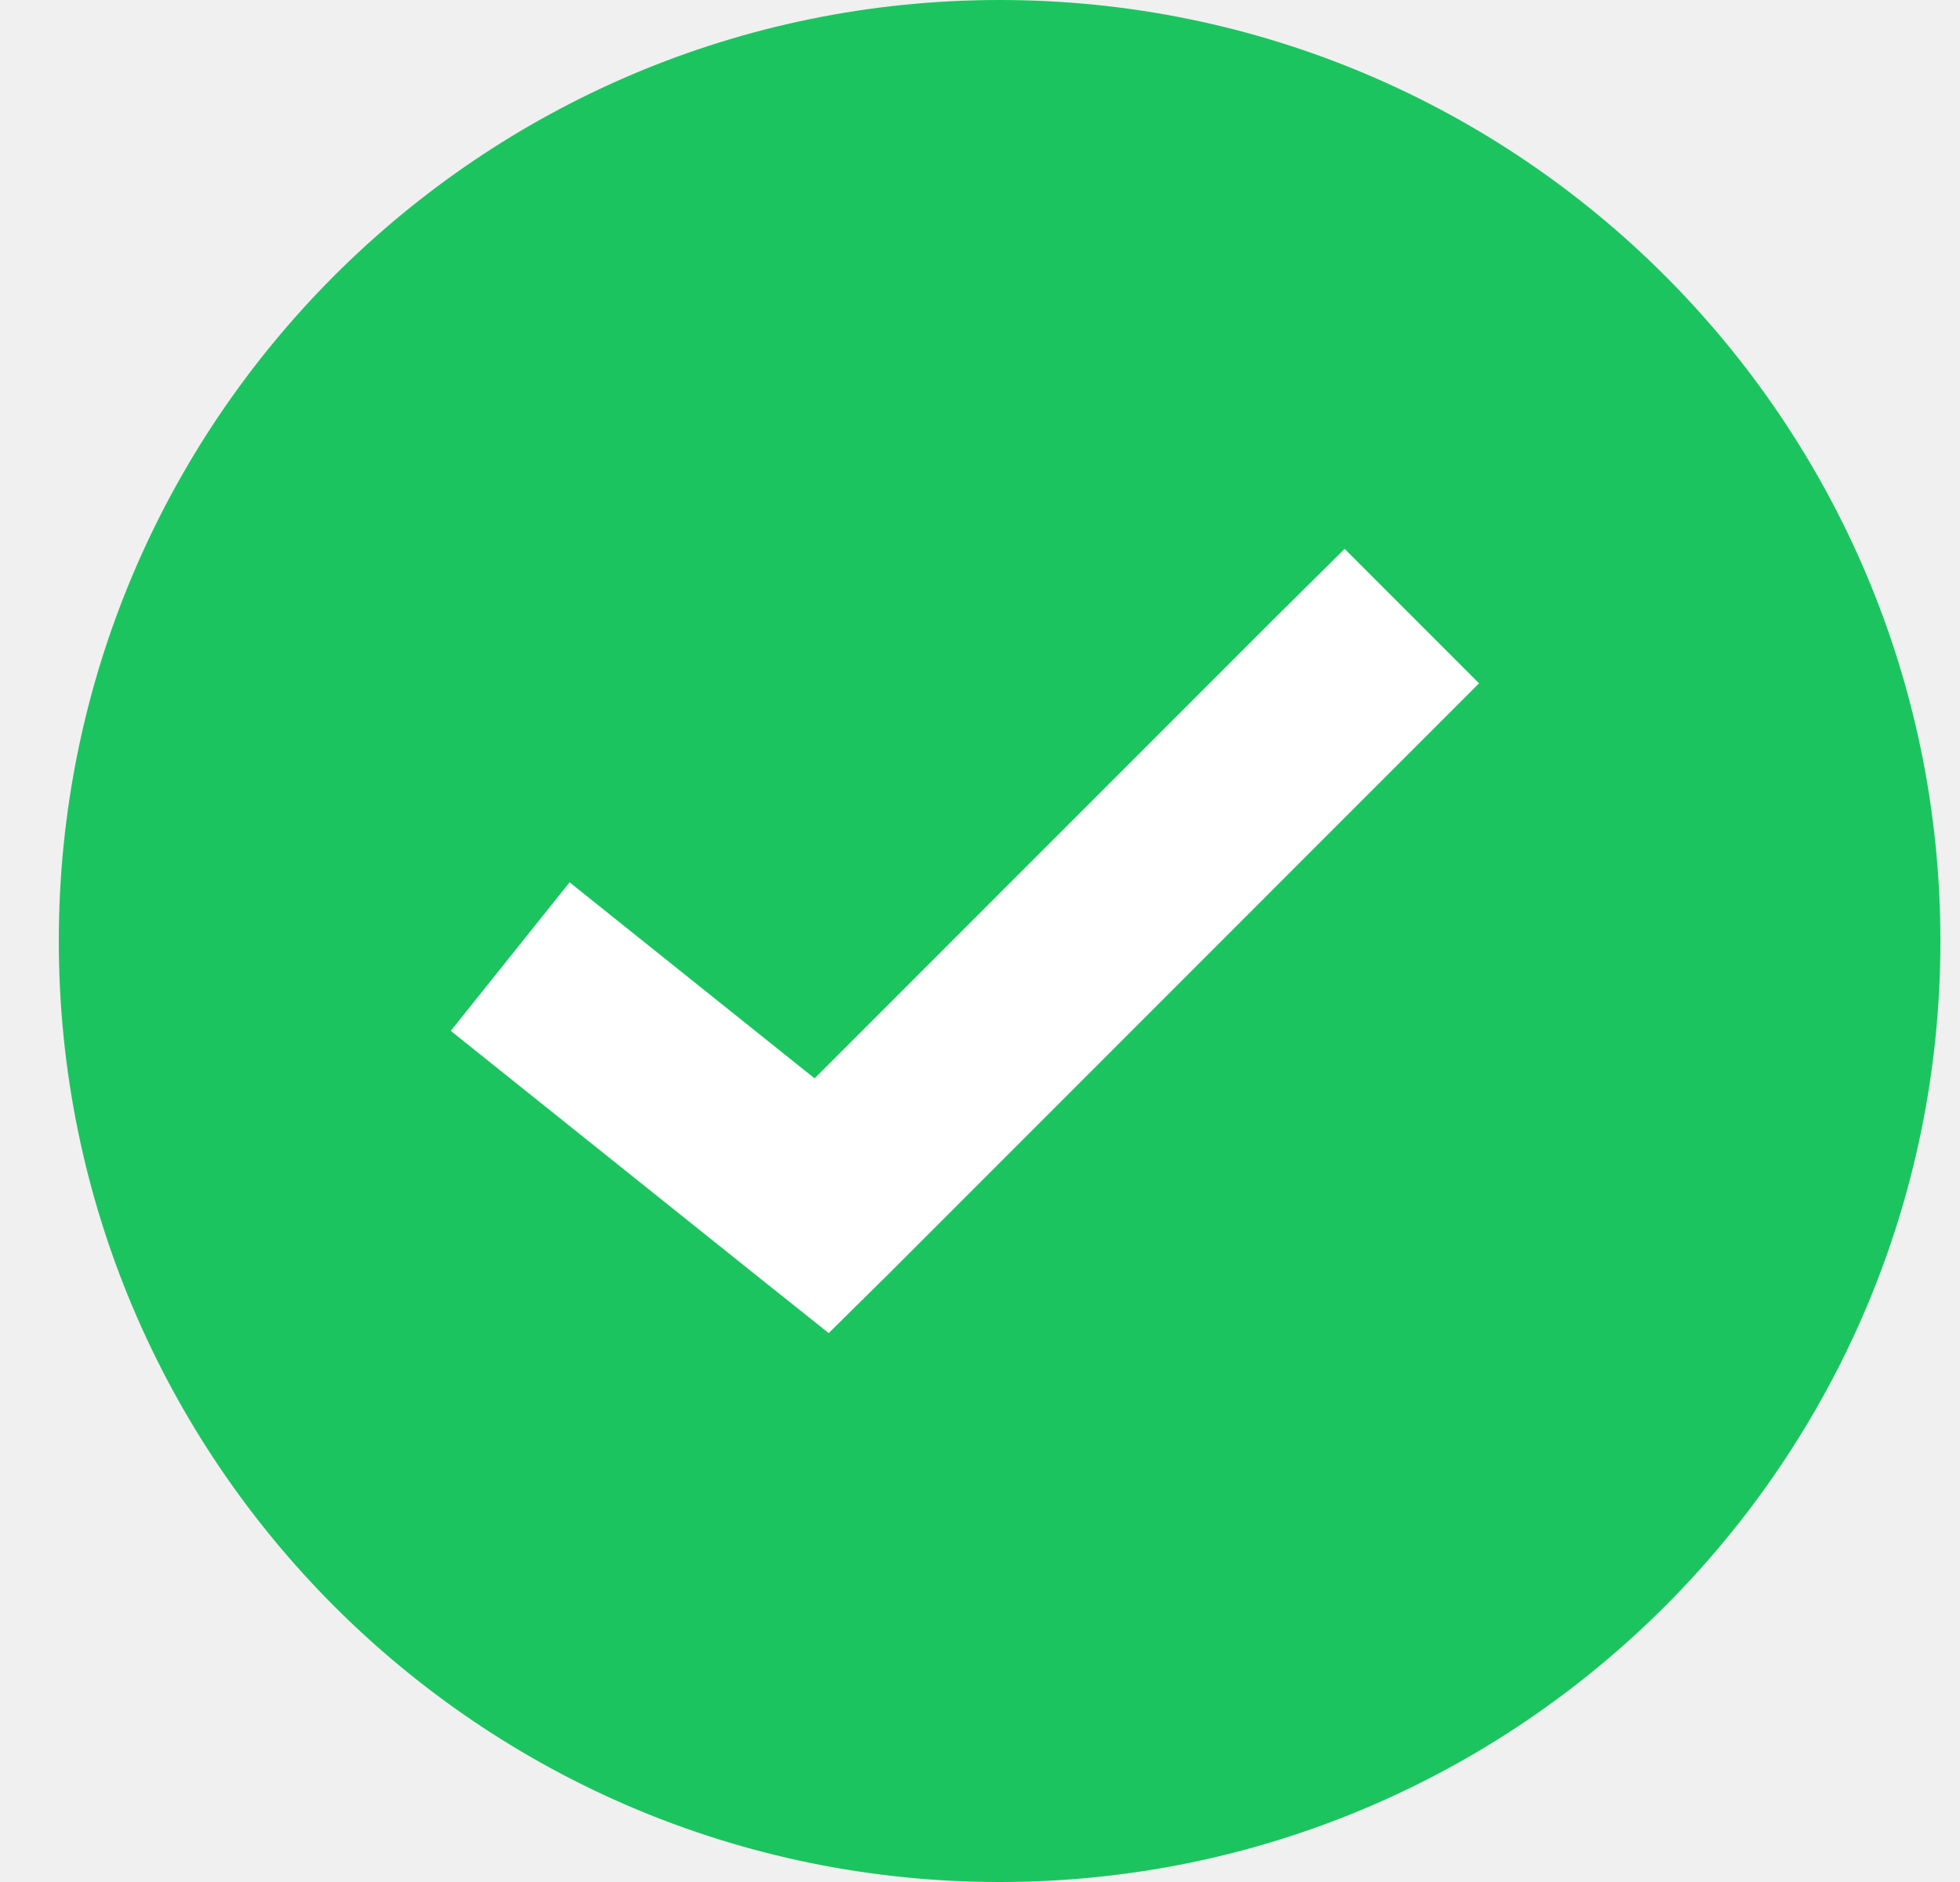
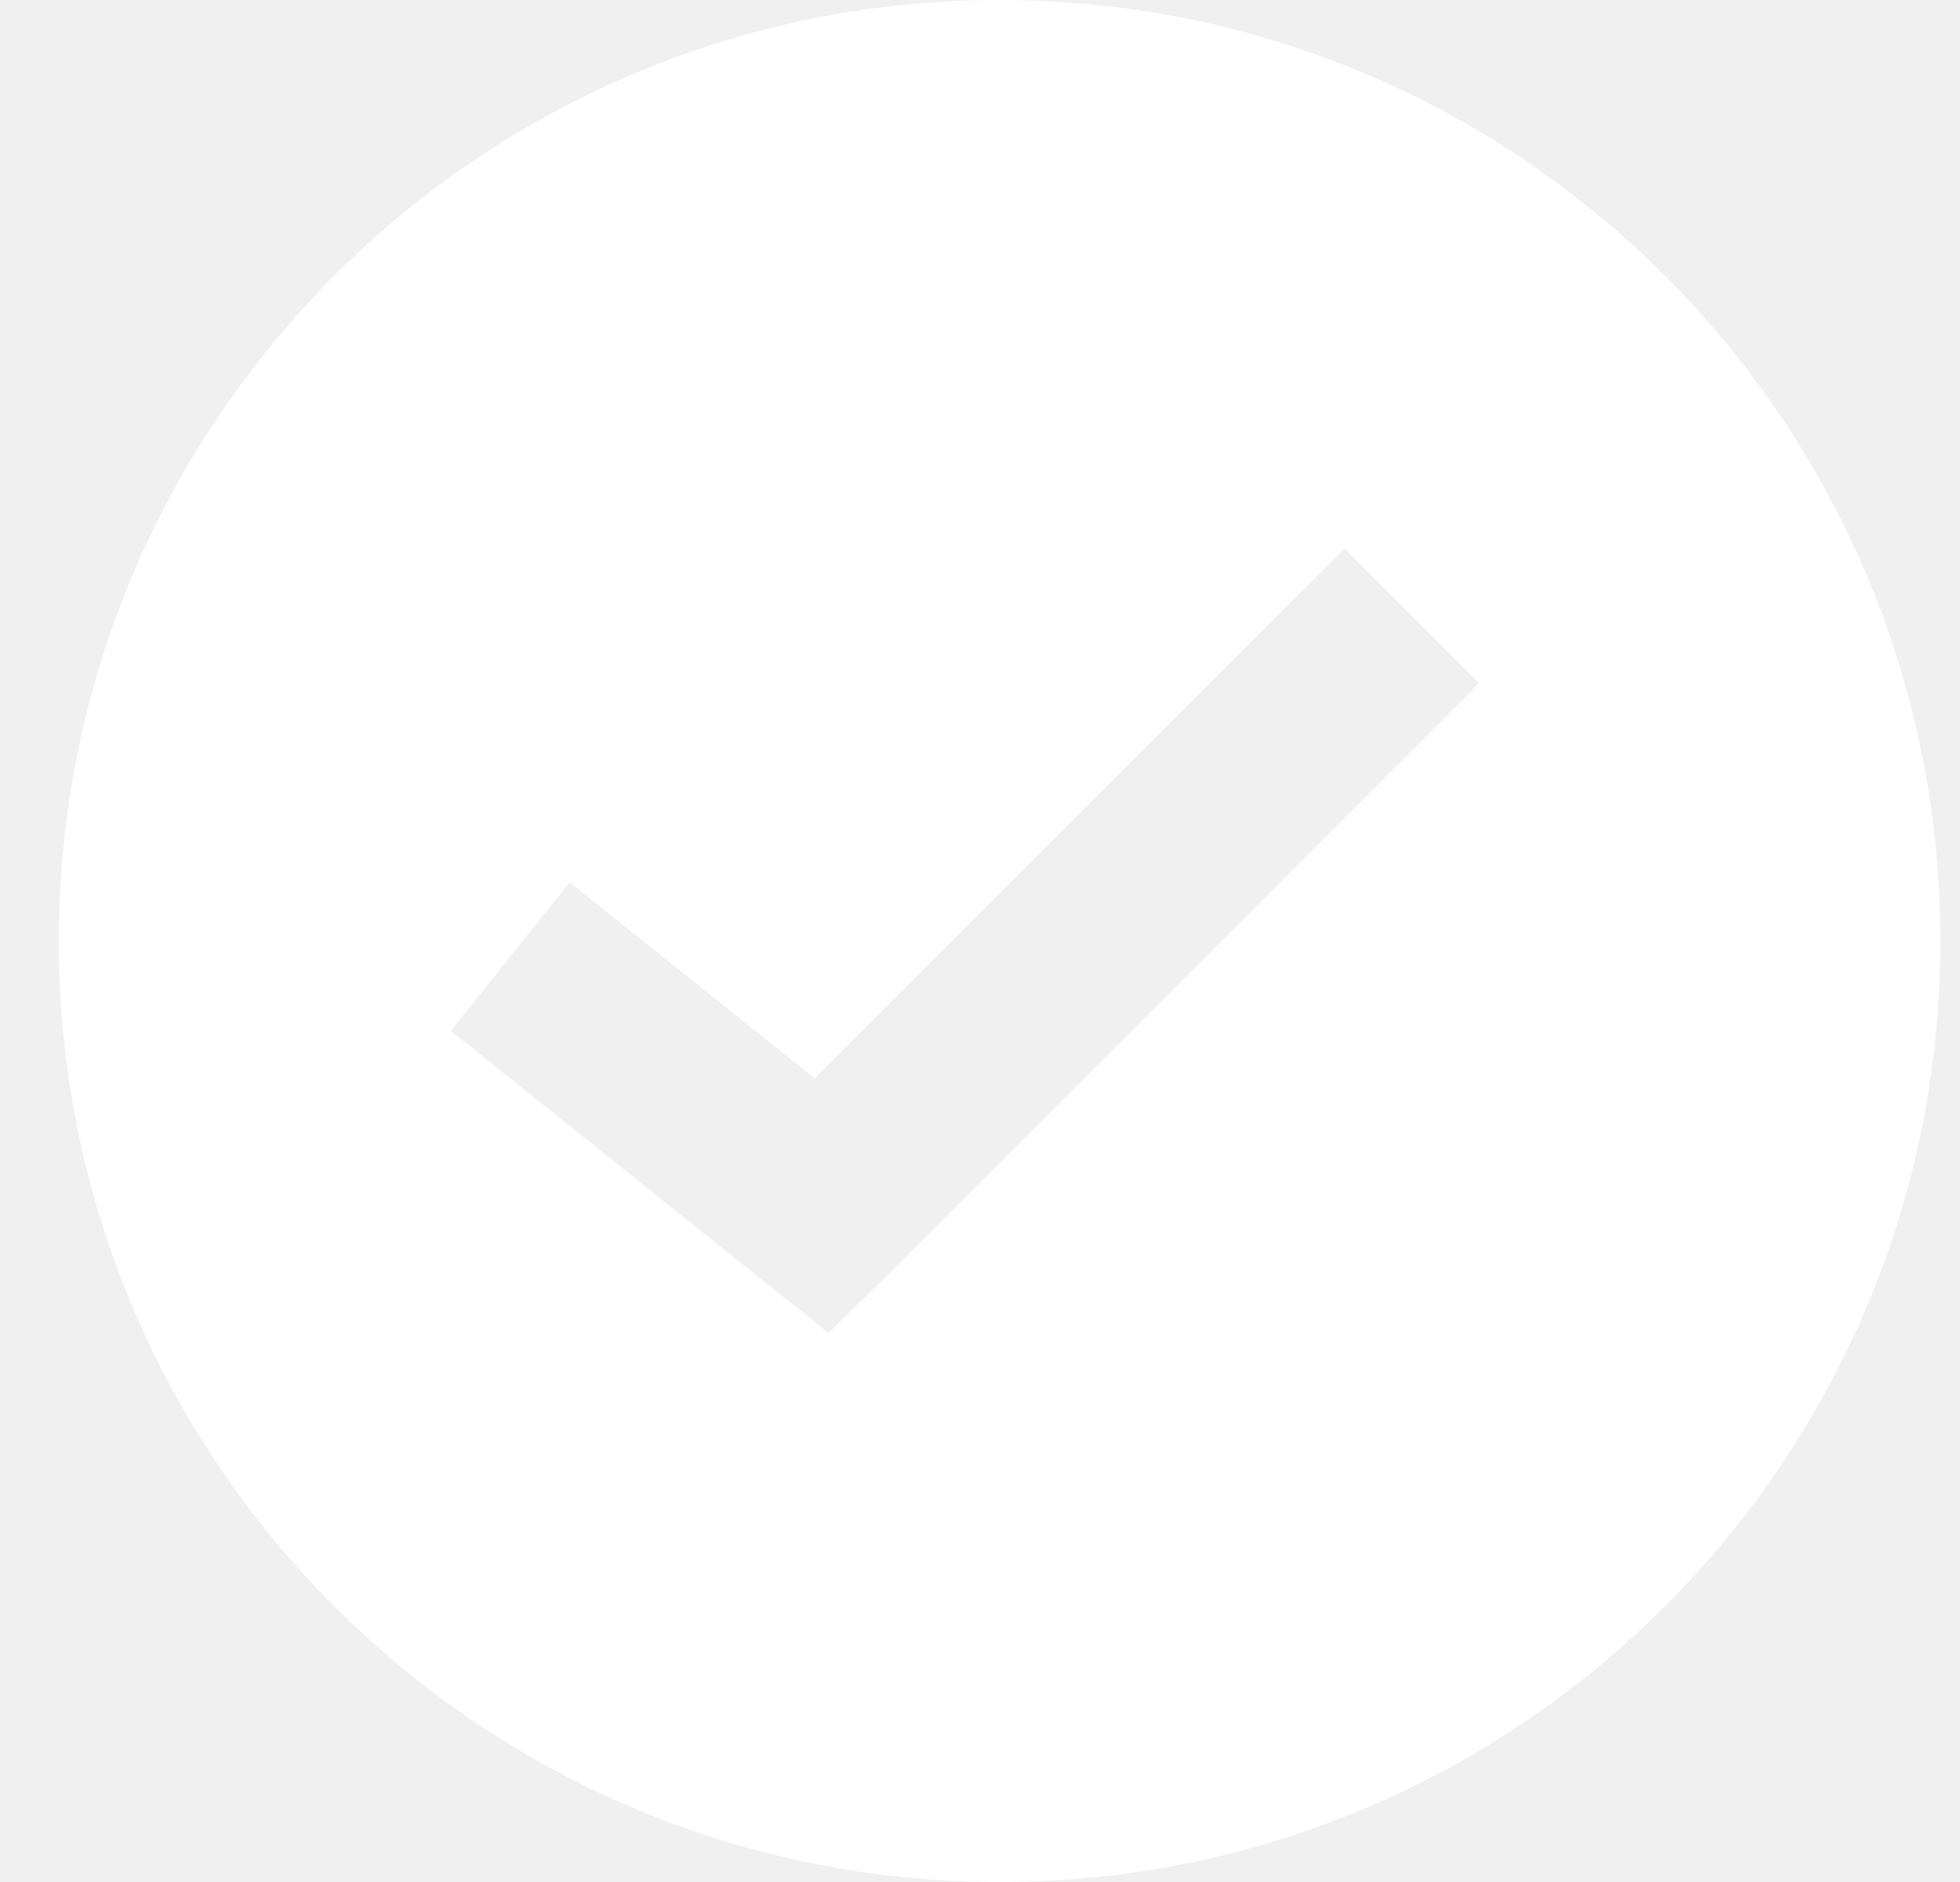
<svg xmlns="http://www.w3.org/2000/svg" width="25" height="24" viewBox="0 0 25 24" fill="none">
-   <circle cx="12.75" cy="12" r="12" fill="#1CC460" />
-   <path d="M17.151 7L16.29 7.852L10.39 13.752L7.265 11.252L5.75 13.146L9.727 16.328L10.57 17L11.347 16.233L18.865 8.714L17.151 7Z" fill="white" />
+   <mask id="c4l" maskUnits="userSpaceOnUse" x="0" y="0" width="25" height="24">
+     <circle cx="12.75" cy="12" r="12" fill="white" />
+     <path d="M17.151 7L16.29 7.852L10.39 13.752L7.265 11.252L5.75 13.146L9.727 16.328L10.57 17L11.347 16.233L18.865 8.714L17.151 7Z" fill="black" />
+   </mask>
+   <rect width="25" height="24" fill="white" mask="url(#c4l)" />
</svg>
